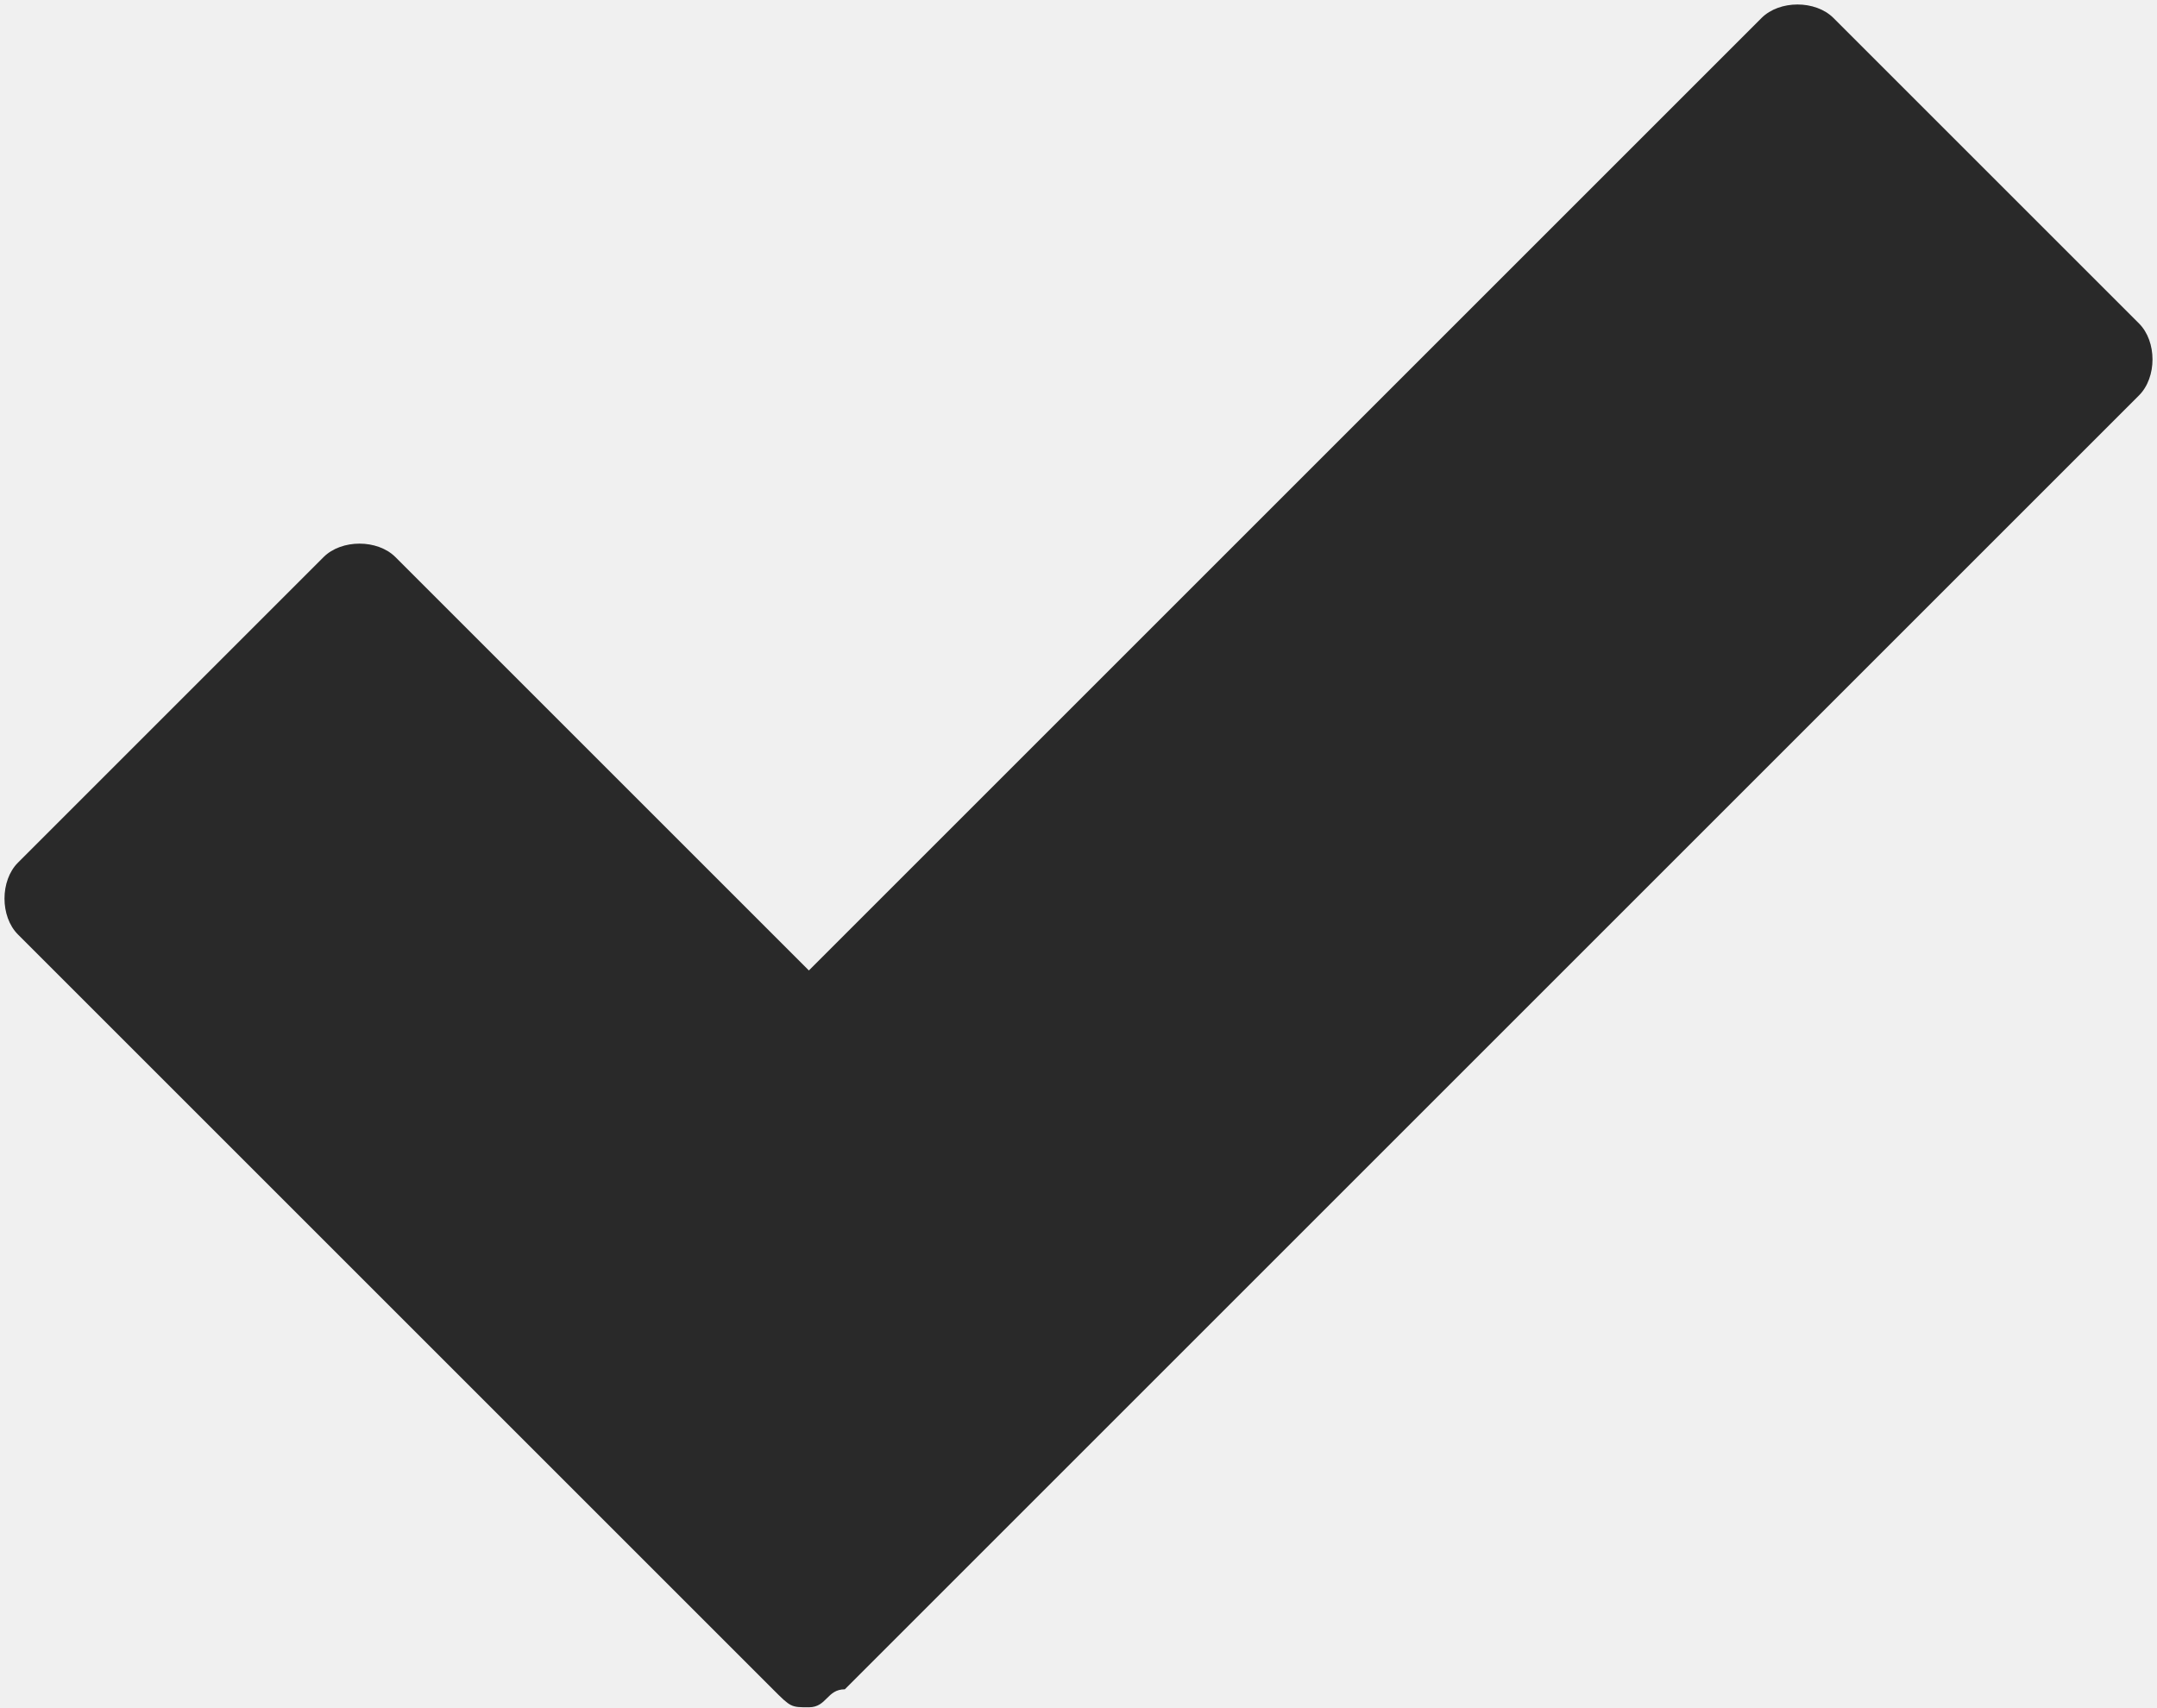
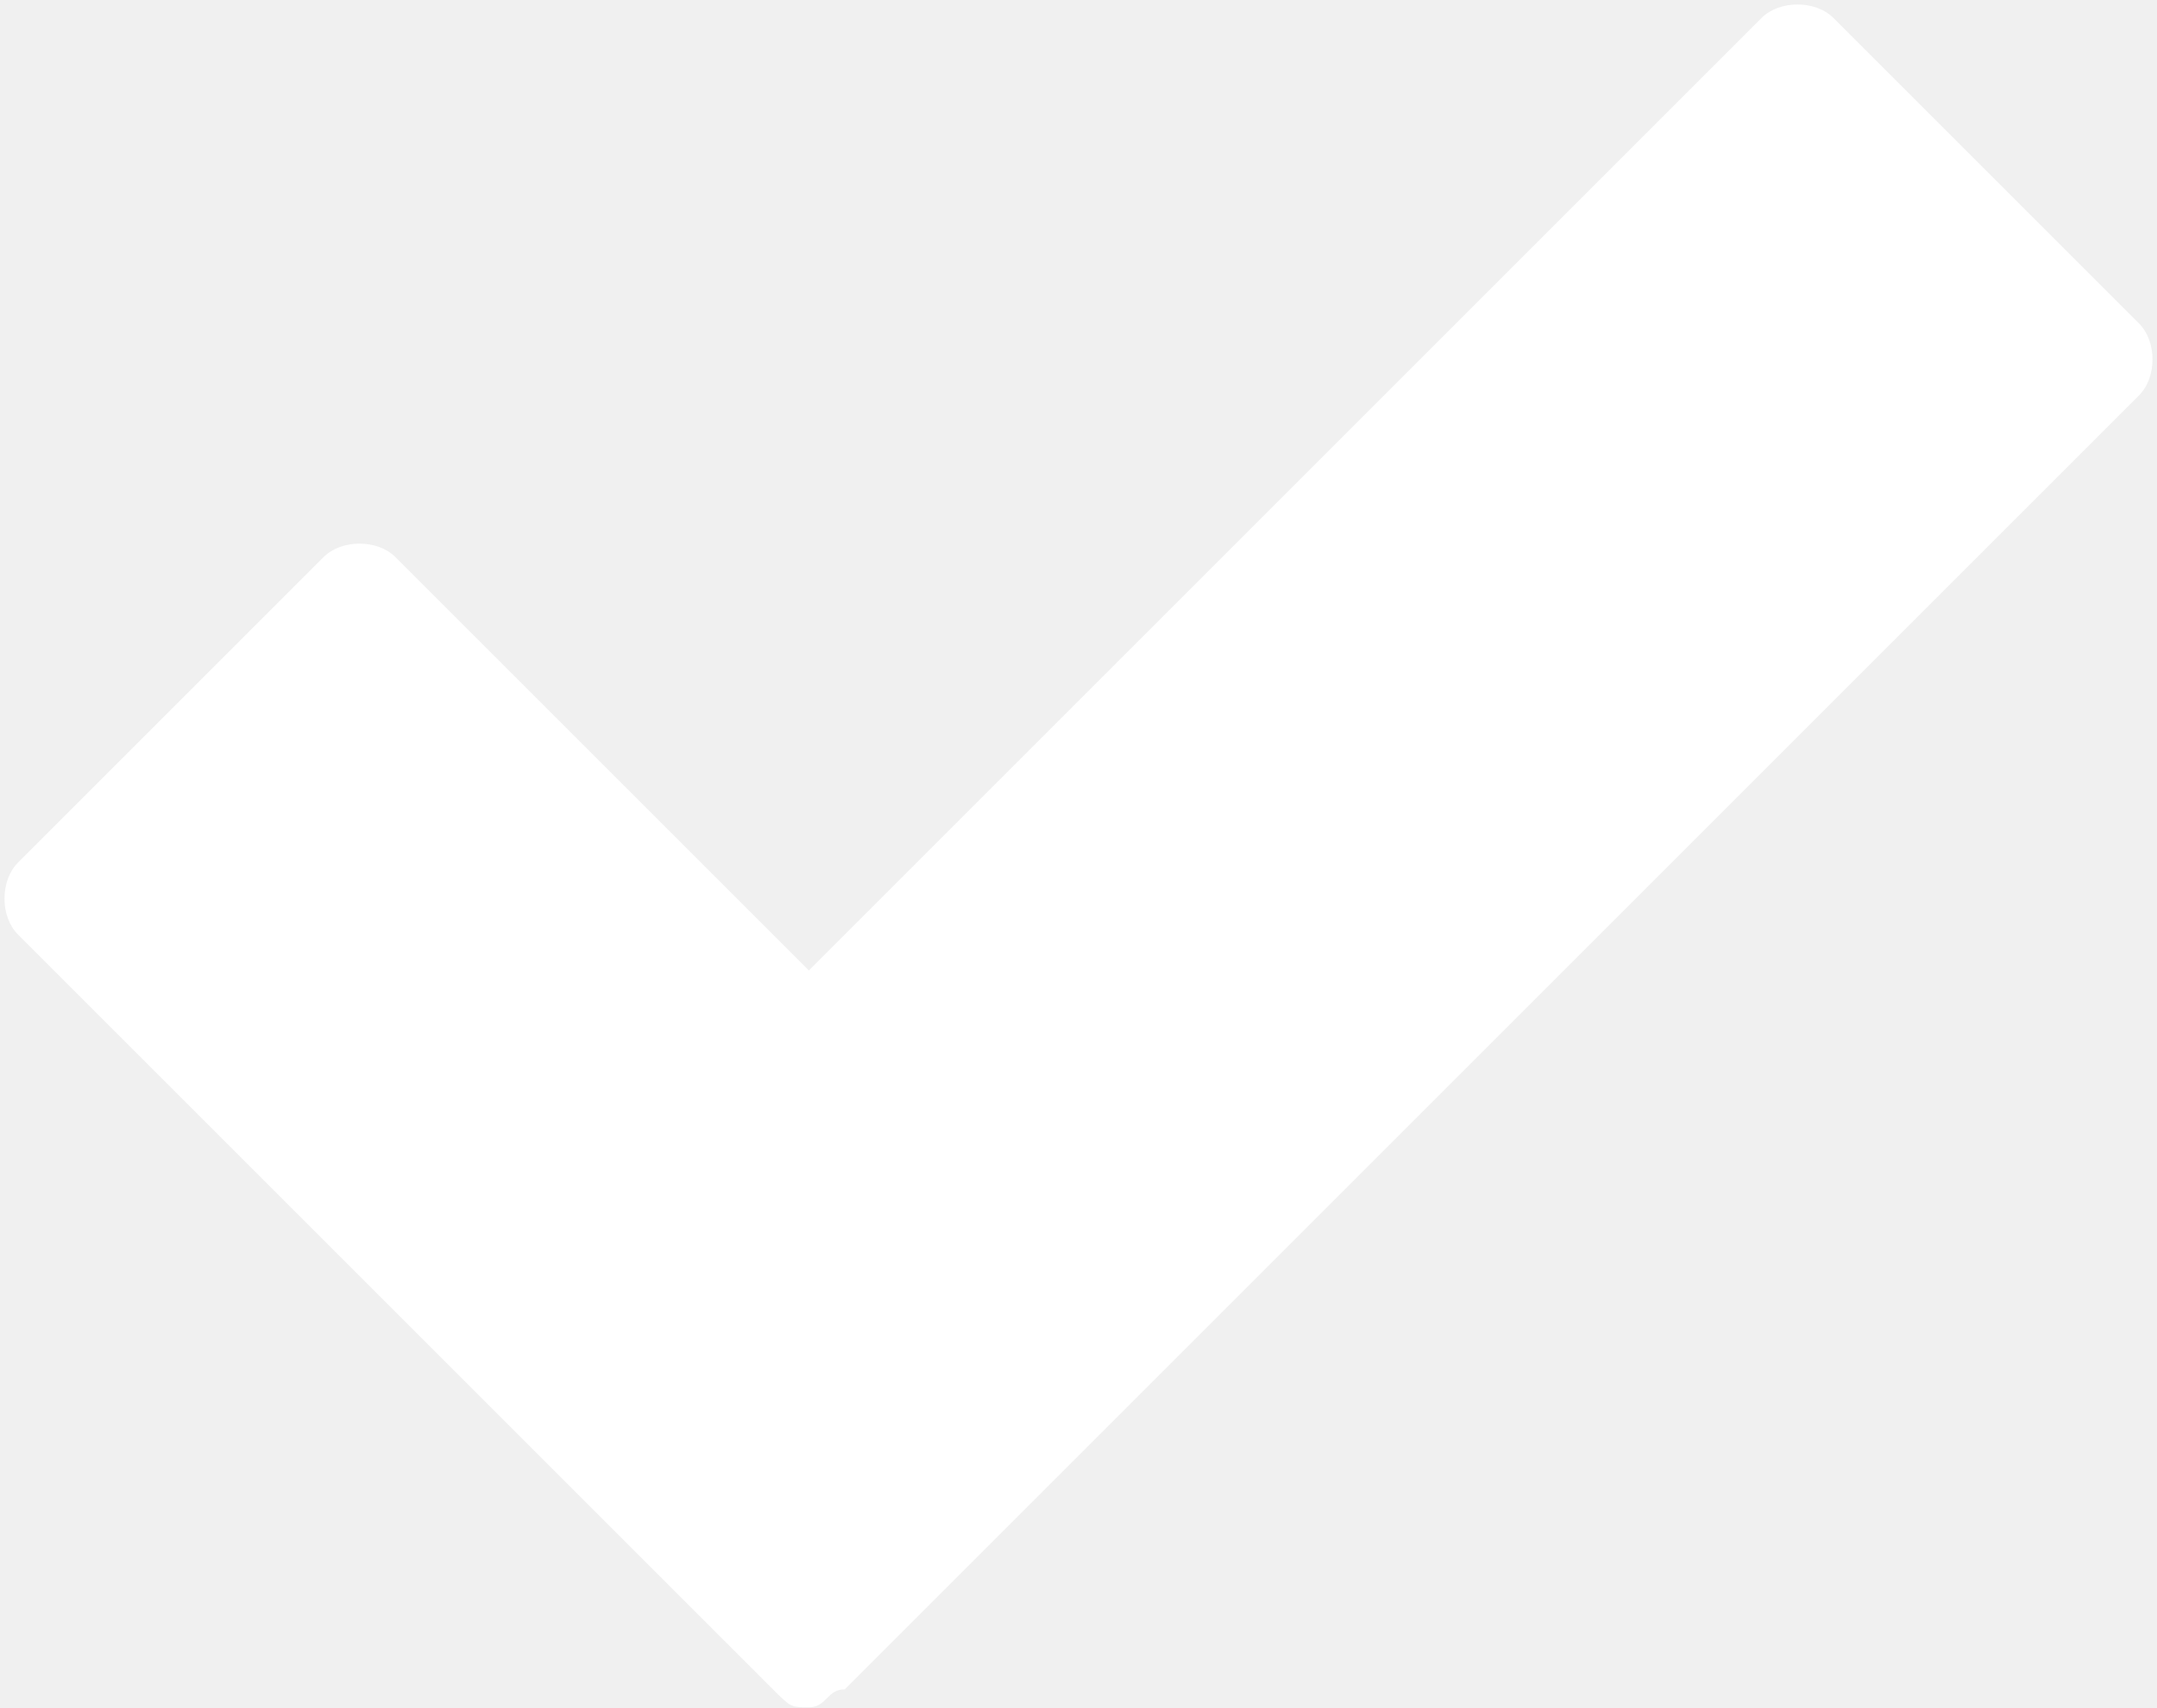
<svg xmlns="http://www.w3.org/2000/svg" version="1.1" id="Layer_1" x="0px" y="0px" viewBox="0 0 12 9.5" style="enable-background:new 0 0 12 9.5;" xml:space="preserve">
  <style type="text/css">
- 	.st0{fill:#292929;}
+ 	.st0{fill:#FFFFFF;}
</style>
  <g>
    <path class="st0" d="M4.7,9.4c-0.1,0-0.1,0.1-0.2,0.1s-0.1,0-0.2-0.1L0.1,5.2C0,5.1,0,4.9,0.1,4.8l1.7-1.7C1.9,3,2.1,3,2.2,3.1   l2.3,2.3l5.3-5.3c0.1-0.1,0.3-0.1,0.4,0l1.7,1.7c0.1,0.1,0.1,0.3,0,0.4L4.7,9.4z" />
  </g>
</svg>
